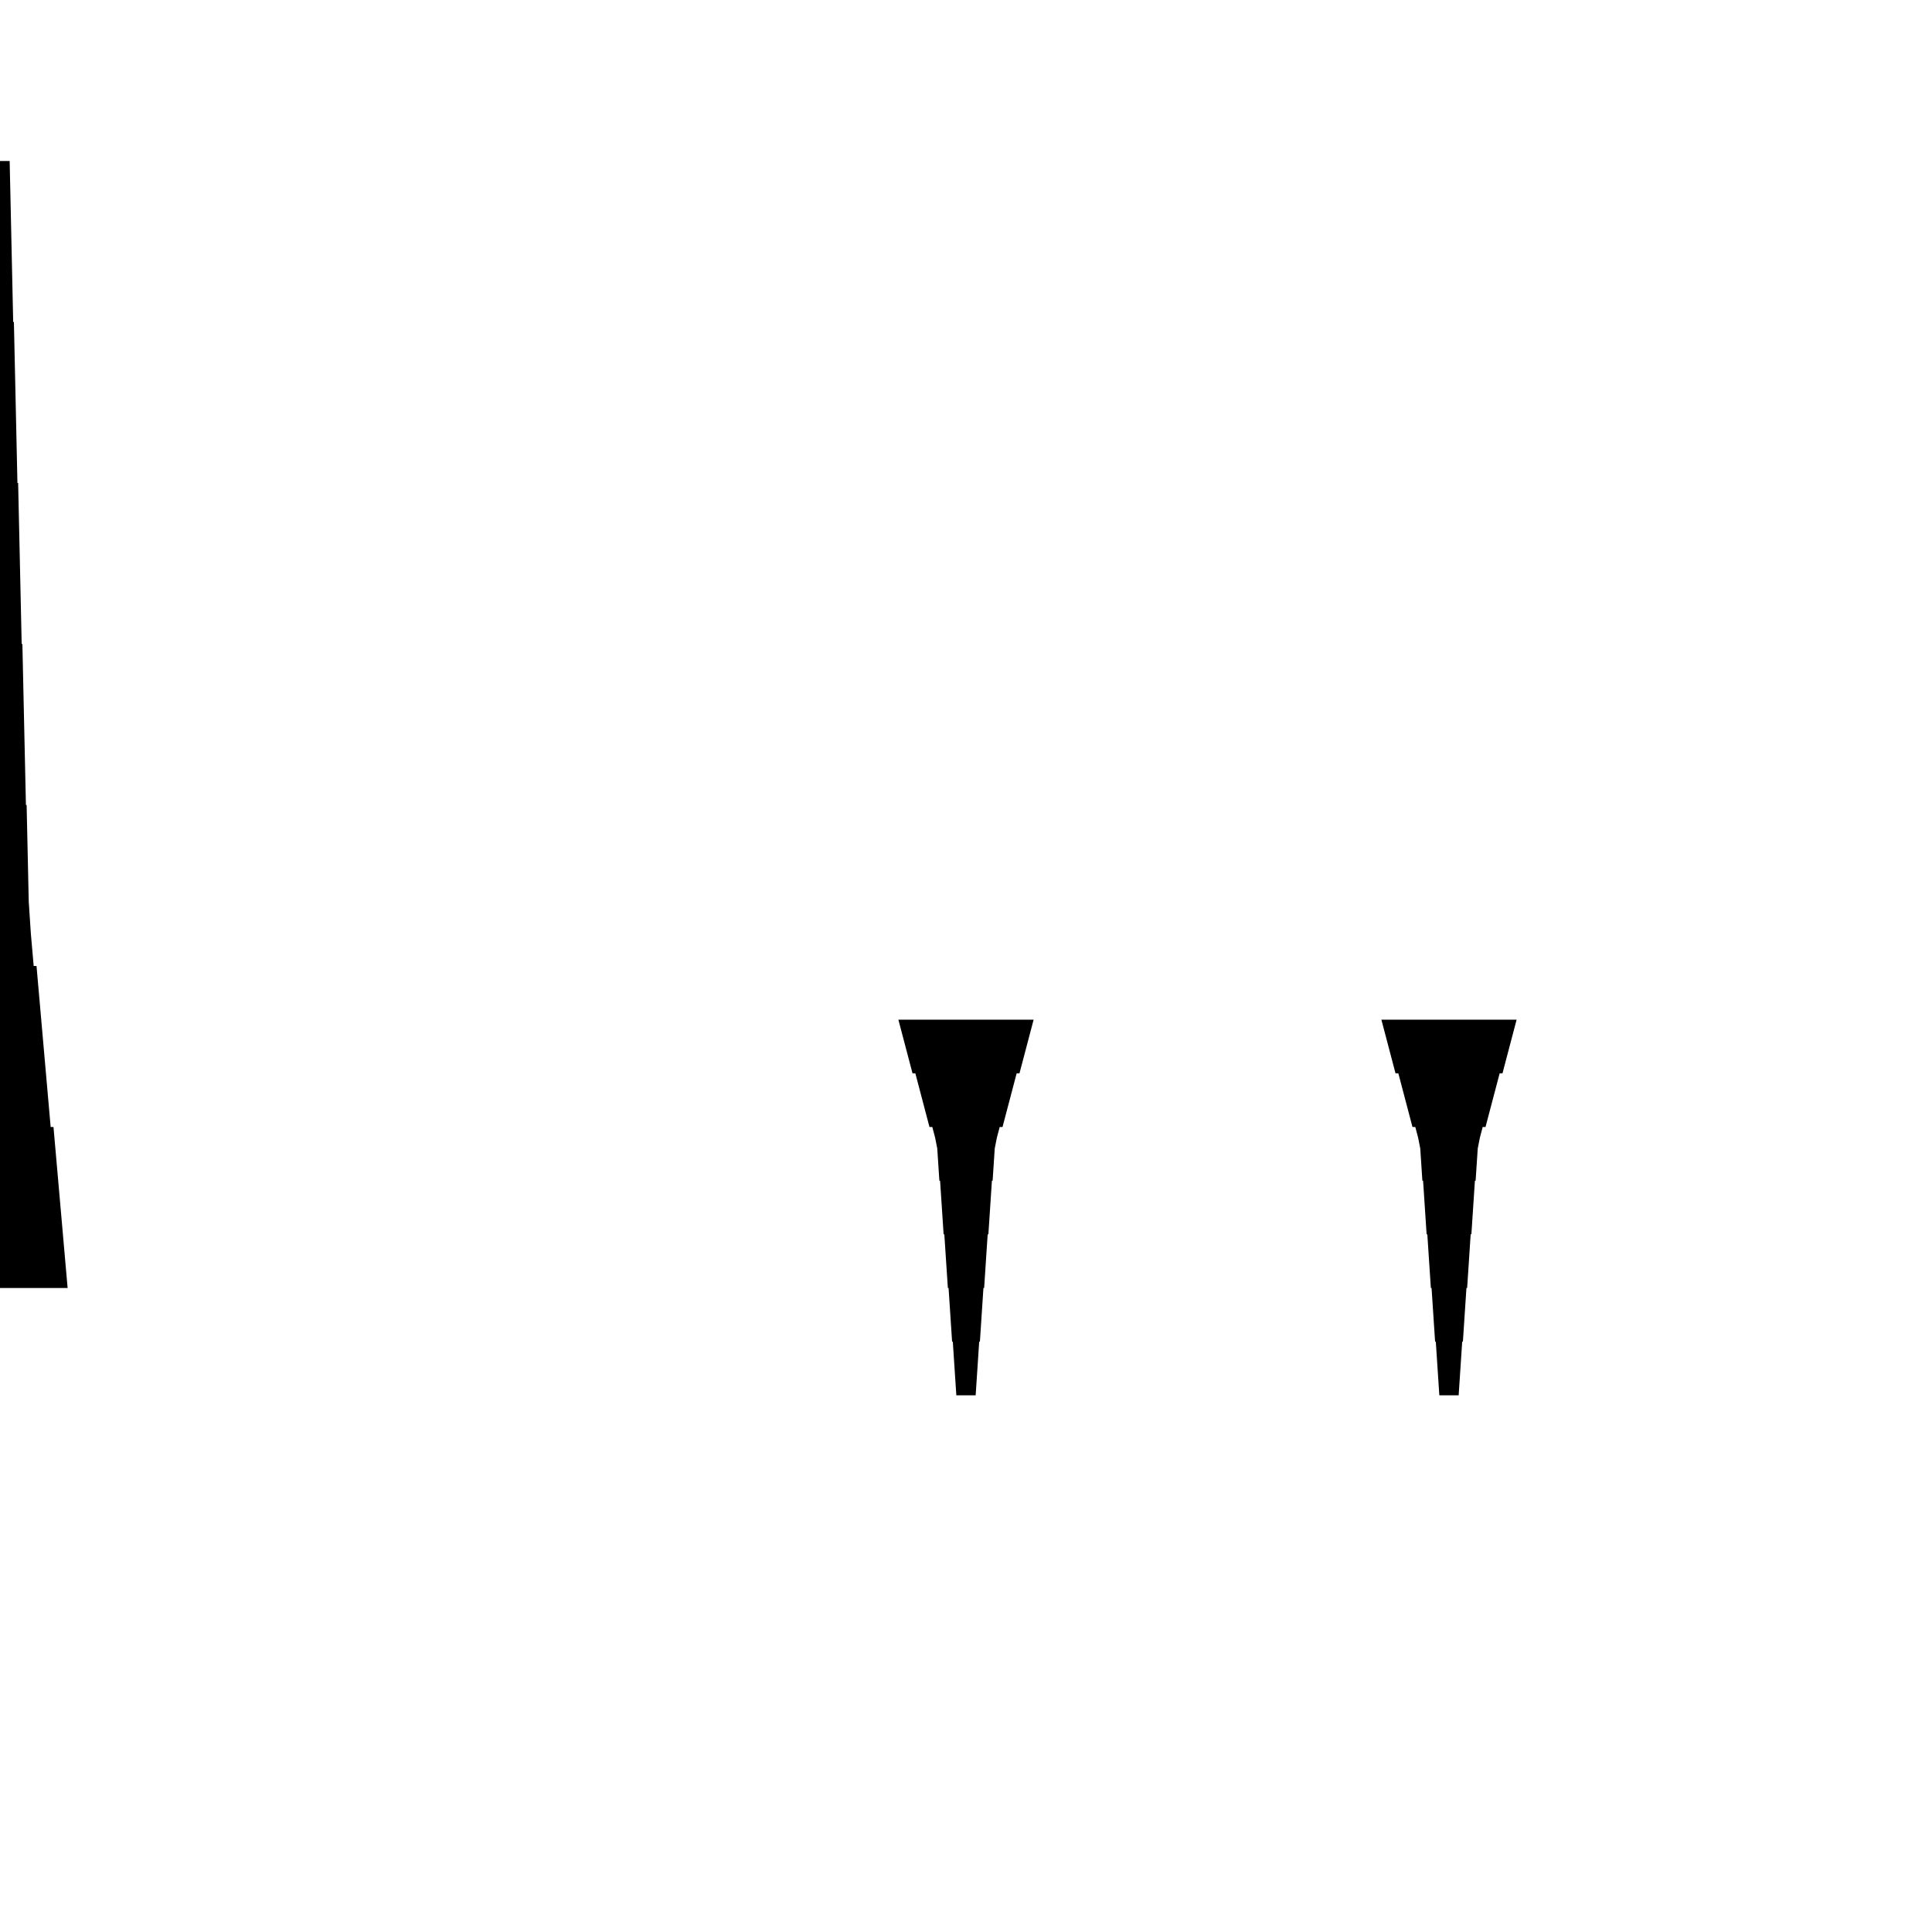
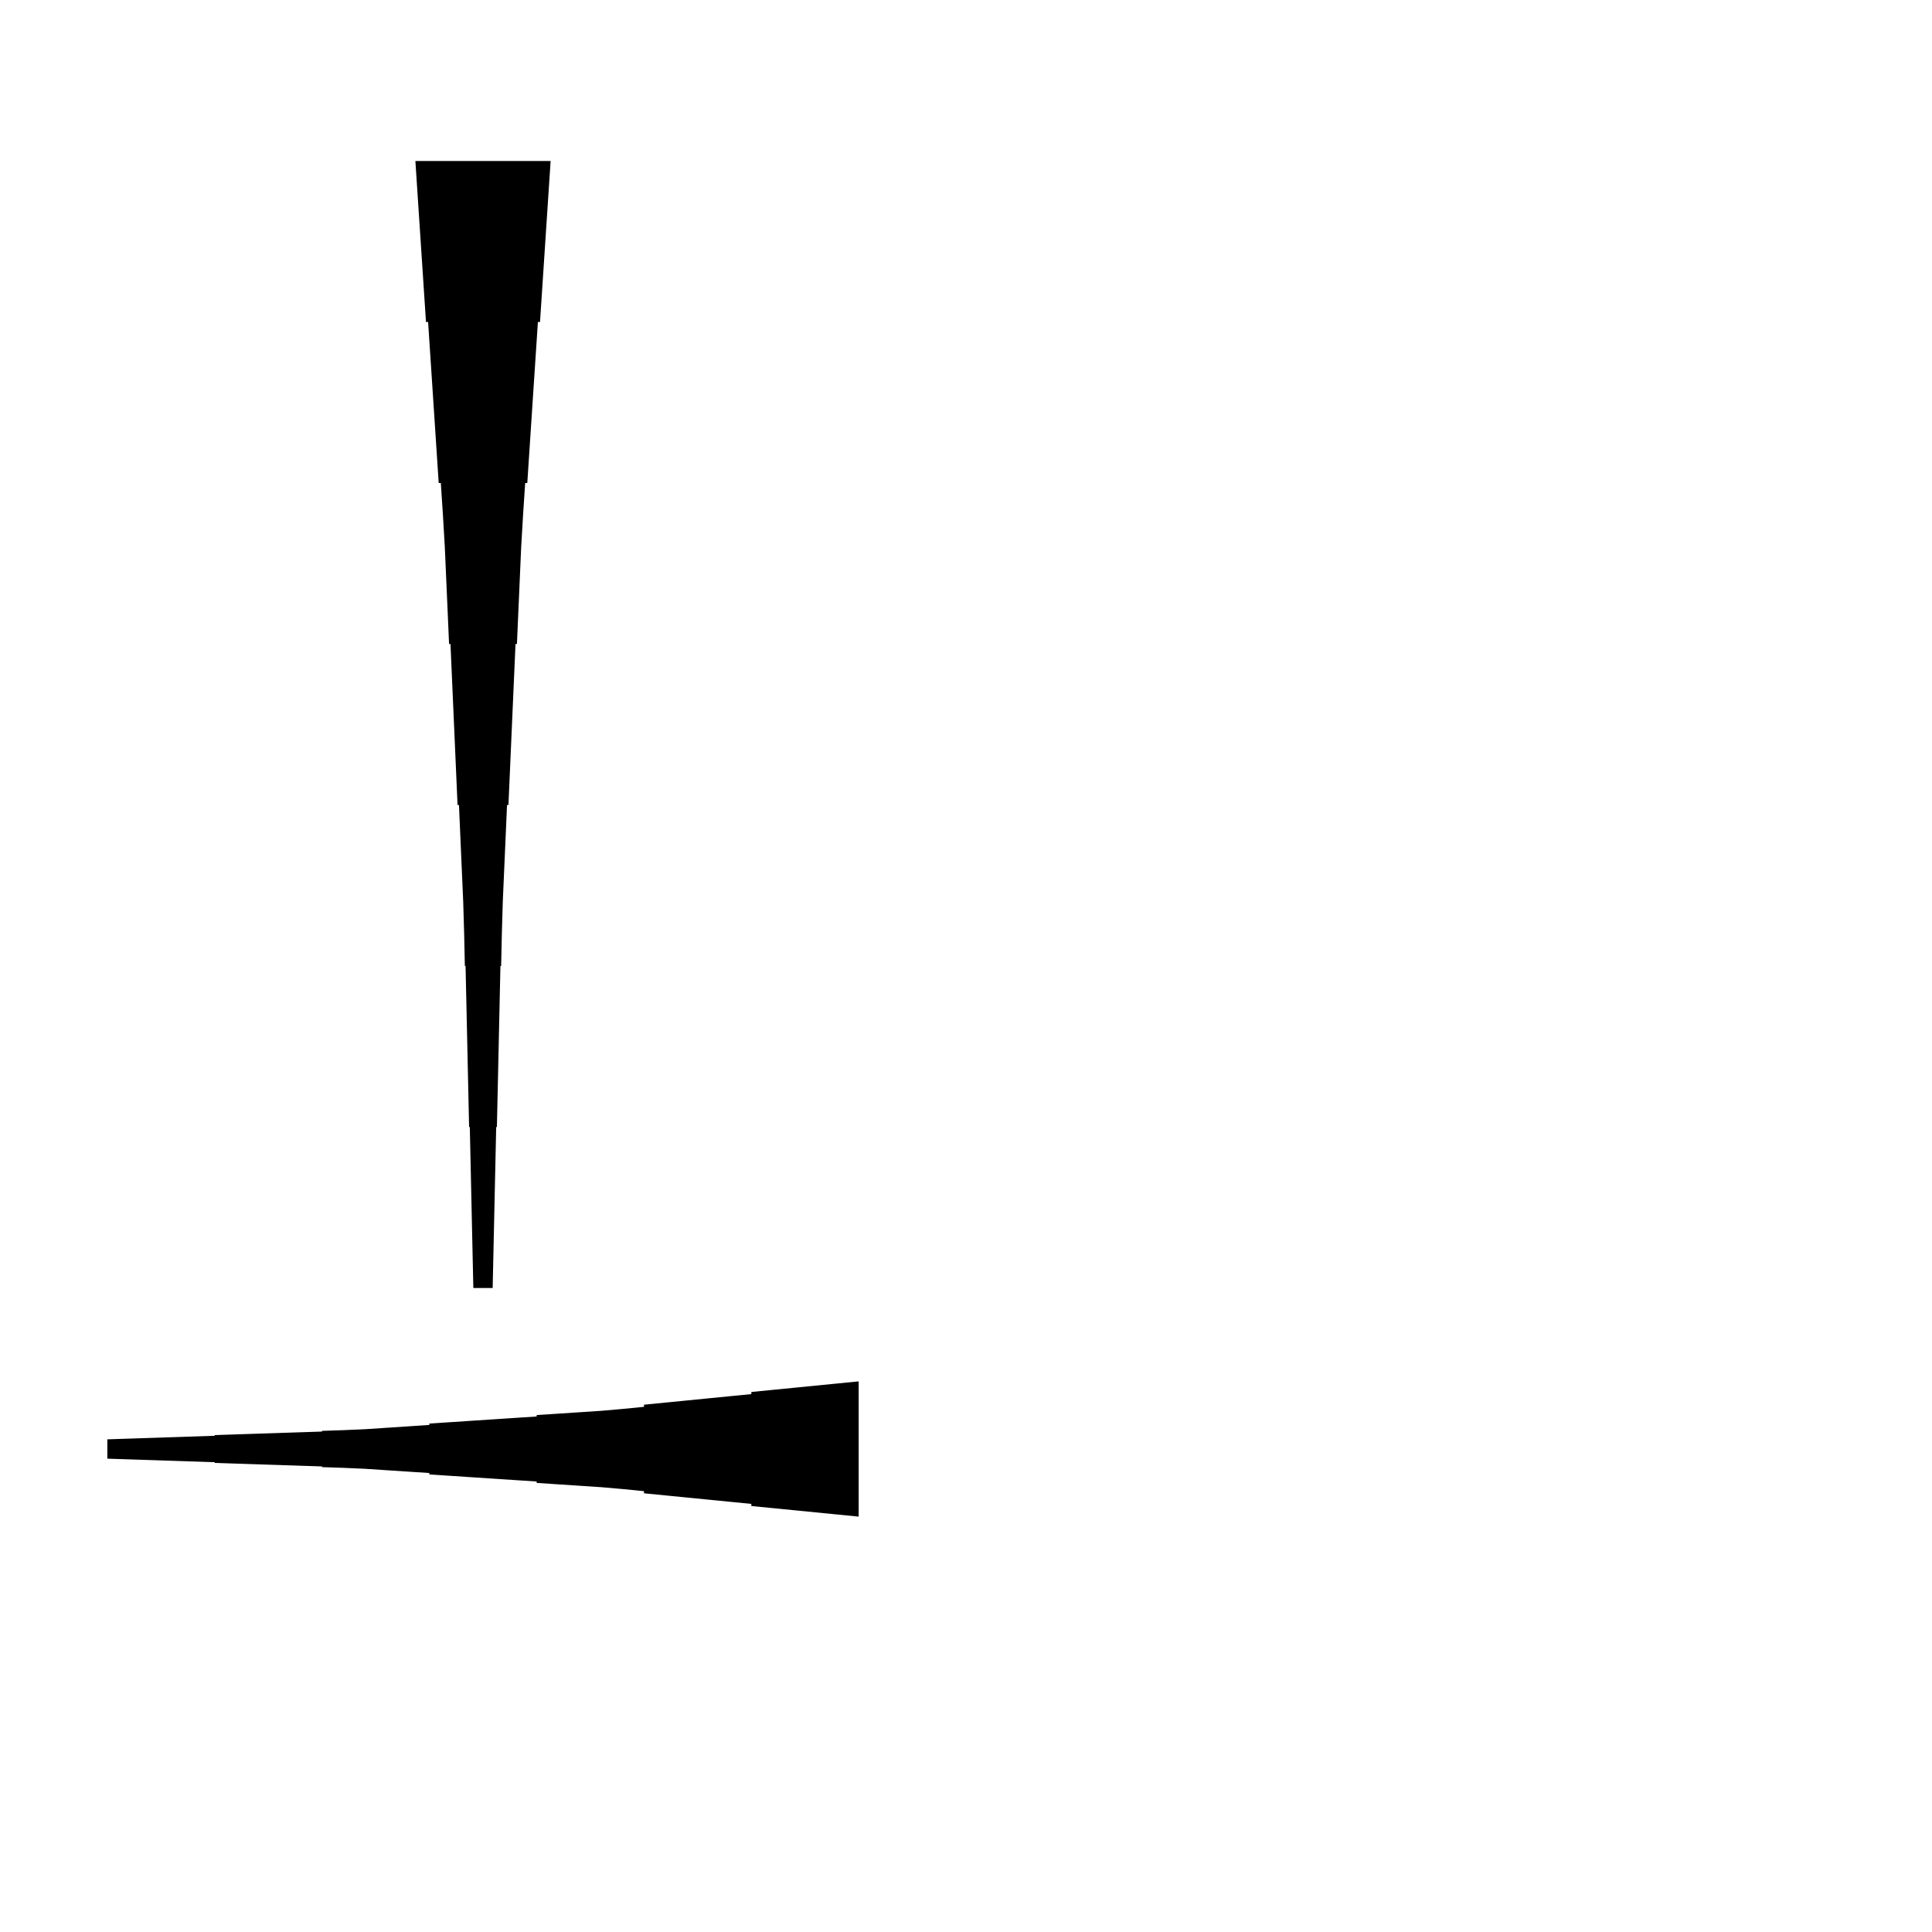
<svg xmlns="http://www.w3.org/2000/svg" version="1.1" width="283.465pt" height="283.465pt" viewBox="0 0 283.465 283.465">
-   <polygon points="-9.921 188.976 -9.506 184.252 -9.092 179.528 -8.677 174.803 -8.262 170.079 -7.847 165.354 -7.432 165.354 -7.018 160.63 -6.603 155.905 -6.188 151.181 -5.773 146.457 -5.358 141.732 -4.943 141.732 -4.529 137.008 -4.217 132.284 -4.114 127.559 -4.01 122.835 -3.906 118.11 -3.803 118.11 -3.699 113.386 -3.595 108.661 -3.491 103.937 -3.388 99.213 -3.284 94.488 -3.18 94.488 -3.077 89.764 -2.973 85.039 -2.869 80.315 -2.765 75.591 -2.662 70.866 -2.558 70.866 -2.454 66.142 -2.351 61.417 -2.247 56.693 -2.143 51.968 -2.04 47.244 -1.936 47.244 -1.832 42.52 -1.728 37.795 -1.625 33.071 -1.521 28.346 -1.417 23.622 1.417 23.622 1.521 28.346 1.625 33.071 1.728 37.795 1.832 42.52 1.936 47.244 2.04 47.244 2.143 51.968 2.247 56.693 2.351 61.417 2.454 66.142 2.558 70.866 2.662 70.866 2.765 75.591 2.869 80.315 2.973 85.039 3.077 89.764 3.18 94.488 3.284 94.488 3.388 99.213 3.491 103.937 3.595 108.661 3.699 113.386 3.803 118.11 3.906 118.11 4.01 122.835 4.114 127.559 4.217 132.284 4.529 137.008 4.943 141.732 5.358 141.732 5.773 146.457 6.188 151.181 6.603 155.905 7.018 160.63 7.432 165.354 7.847 165.354 8.262 170.079 8.677 174.803 9.092 179.528 9.506 184.252 9.921 188.976" fill="rgba(0,0,0,1)" />
-   <polygon points="151.654 149.606 151.239 151.181 150.824 152.756 150.409 154.331 149.994 155.905 149.579 157.48 149.165 157.48 148.75 159.055 148.335 160.63 147.92 162.205 147.505 163.78 147.09 165.354 146.676 165.354 146.261 166.929 145.95 168.504 145.846 170.079 145.742 171.654 145.639 173.228 145.535 173.228 145.431 174.803 145.327 176.378 145.224 177.953 145.12 179.528 145.016 181.102 144.913 181.102 144.809 182.677 144.705 184.252 144.601 185.827 144.498 187.402 144.394 188.976 144.29 188.976 144.187 190.551 144.083 192.126 143.979 193.701 143.876 195.276 143.772 196.85 143.668 196.85 143.564 198.425 143.461 200 143.357 201.575 143.253 203.15 143.15 204.724 140.315 204.724 140.211 203.15 140.107 201.575 140.004 200 139.9 198.425 139.796 196.85 139.693 196.85 139.589 195.276 139.485 193.701 139.382 192.126 139.278 190.551 139.174 188.976 139.071 188.976 138.967 187.402 138.863 185.827 138.759 184.252 138.656 182.677 138.552 181.102 138.448 181.102 138.345 179.528 138.241 177.953 138.137 176.378 138.033 174.803 137.93 173.228 137.826 173.228 137.722 171.654 137.619 170.079 137.515 168.504 137.204 166.929 136.789 165.354 136.374 165.354 135.959 163.78 135.544 162.205 135.13 160.63 134.715 159.055 134.3 157.48 133.885 157.48 133.47 155.905 133.055 154.331 132.641 152.756 132.226 151.181 131.811 149.606" fill="rgba(0,0,0,1)" />
-   <polygon points="222.52 149.606 222.105 151.181 221.69 152.756 221.275 154.331 220.86 155.905 220.446 157.48 220.031 157.48 219.616 159.055 219.201 160.63 218.786 162.205 218.371 163.78 217.957 165.354 217.542 165.354 217.127 166.929 216.816 168.504 216.712 170.079 216.608 171.654 216.505 173.228 216.401 173.228 216.297 174.803 216.194 176.378 216.09 177.953 215.986 179.528 215.882 181.102 215.779 181.102 215.675 182.677 215.571 184.252 215.468 185.827 215.364 187.402 215.26 188.976 215.156 188.976 215.053 190.551 214.949 192.126 214.845 193.701 214.742 195.276 214.638 196.85 214.534 196.85 214.431 198.425 214.327 200 214.223 201.575 214.119 203.15 214.016 204.724 211.181 204.724 211.077 203.15 210.974 201.575 210.87 200 210.766 198.425 210.663 196.85 210.559 196.85 210.455 195.276 210.351 193.701 210.248 192.126 210.144 190.551 210.04 188.976 209.937 188.976 209.833 187.402 209.729 185.827 209.625 184.252 209.522 182.677 209.418 181.102 209.314 181.102 209.211 179.528 209.107 177.953 209.003 176.378 208.9 174.803 208.796 173.228 208.692 173.228 208.588 171.654 208.485 170.079 208.381 168.504 208.07 166.929 207.655 165.354 207.24 165.354 206.825 163.78 206.411 162.205 205.996 160.63 205.581 159.055 205.166 157.48 204.751 157.48 204.337 155.905 203.922 154.331 203.507 152.756 203.092 151.181 202.677 149.606" fill="rgba(0,0,0,1)" />
+   <polygon points="80.787 23.622 80.476 28.346 80.165 33.071 79.854 37.795 79.543 42.52 79.232 47.244 78.921 47.244 78.61 51.968 78.298 56.693 77.987 61.417 77.676 66.142 77.365 70.866 77.054 70.866 76.743 75.591 76.466 80.315 76.259 85.039 76.052 89.764 75.844 94.488 75.637 94.488 75.429 99.213 75.222 103.937 75.014 108.661 74.807 113.386 74.6 118.11 74.392 118.11 74.185 122.835 73.977 127.559 73.77 132.284 73.632 137.008 73.528 141.732 73.424 141.732 73.32 146.457 73.217 151.181 73.113 155.905 73.009 160.63 72.906 165.354 72.802 165.354 72.698 170.079 72.595 174.803 72.491 179.528 72.387 184.252 72.284 188.976 69.449 188.976 69.345 184.252 69.241 179.528 69.138 174.803 69.034 170.079 68.93 165.354 68.827 165.354 68.723 160.63 68.619 155.905 68.516 151.181 68.412 146.457 68.308 141.732 68.204 141.732 68.101 137.008 67.962 132.284 67.755 127.559 67.547 122.835 67.34 118.11 67.133 118.11 66.925 113.386 66.718 108.661 66.51 103.937 66.303 99.213 66.096 94.488 65.888 94.488 65.681 89.764 65.473 85.039 65.266 80.315 64.989 75.591 64.678 70.866 64.367 70.866 64.056 66.142 63.745 61.417 63.434 56.693 63.123 51.968 62.812 47.244 62.501 47.244 62.189 42.52 61.878 37.795 61.567 33.071 61.256 28.346 60.945 23.622" fill="rgba(0,0,0,1)" />
+   <polygon points="125.984 222.52 122.835 222.209 119.685 221.897 116.535 221.586 113.386 221.275 110.236 220.964 110.236 220.653 107.087 220.342 103.937 220.031 100.787 219.72 97.638 219.409 94.488 219.097 94.488 218.786 91.339 218.475 88.189 218.199 85.039 217.991 81.89 217.784 78.74 217.576 78.74 217.369 75.591 217.161 72.441 216.954 69.291 216.747 66.142 216.539 62.992 216.332 62.992 216.124 59.843 215.917 56.693 215.71 53.543 215.502 50.394 215.364 47.244 215.26 47.244 215.156 44.094 215.053 40.945 214.949 37.795 214.845 34.646 214.742 31.496 214.638 31.496 214.534 28.346 214.431 25.197 214.327 22.047 214.223 18.898 214.119 15.748 214.016 15.748 211.181 18.898 211.077 22.047 210.974 25.197 210.87 28.346 210.766 31.496 210.663 31.496 210.559 34.646 210.455 37.795 210.351 40.945 210.248 44.094 210.144 47.244 210.04 47.244 209.937 50.394 209.833 53.543 209.695 56.693 209.487 59.843 209.28 62.992 209.072 62.992 208.865 66.142 208.658 69.291 208.45 72.441 208.243 75.591 208.035 78.74 207.828 78.74 207.62 81.89 207.413 85.039 207.206 88.189 206.998 91.339 206.722 94.488 206.411 94.488 206.1 97.638 205.788 100.787 205.477 103.937 205.166 107.087 204.855 110.236 204.544 110.236 204.233 113.386 203.922 116.535 203.611 119.685 203.299 122.835 202.988 125.984 202.677" fill="rgba(0,0,0,1)" />
</svg>
